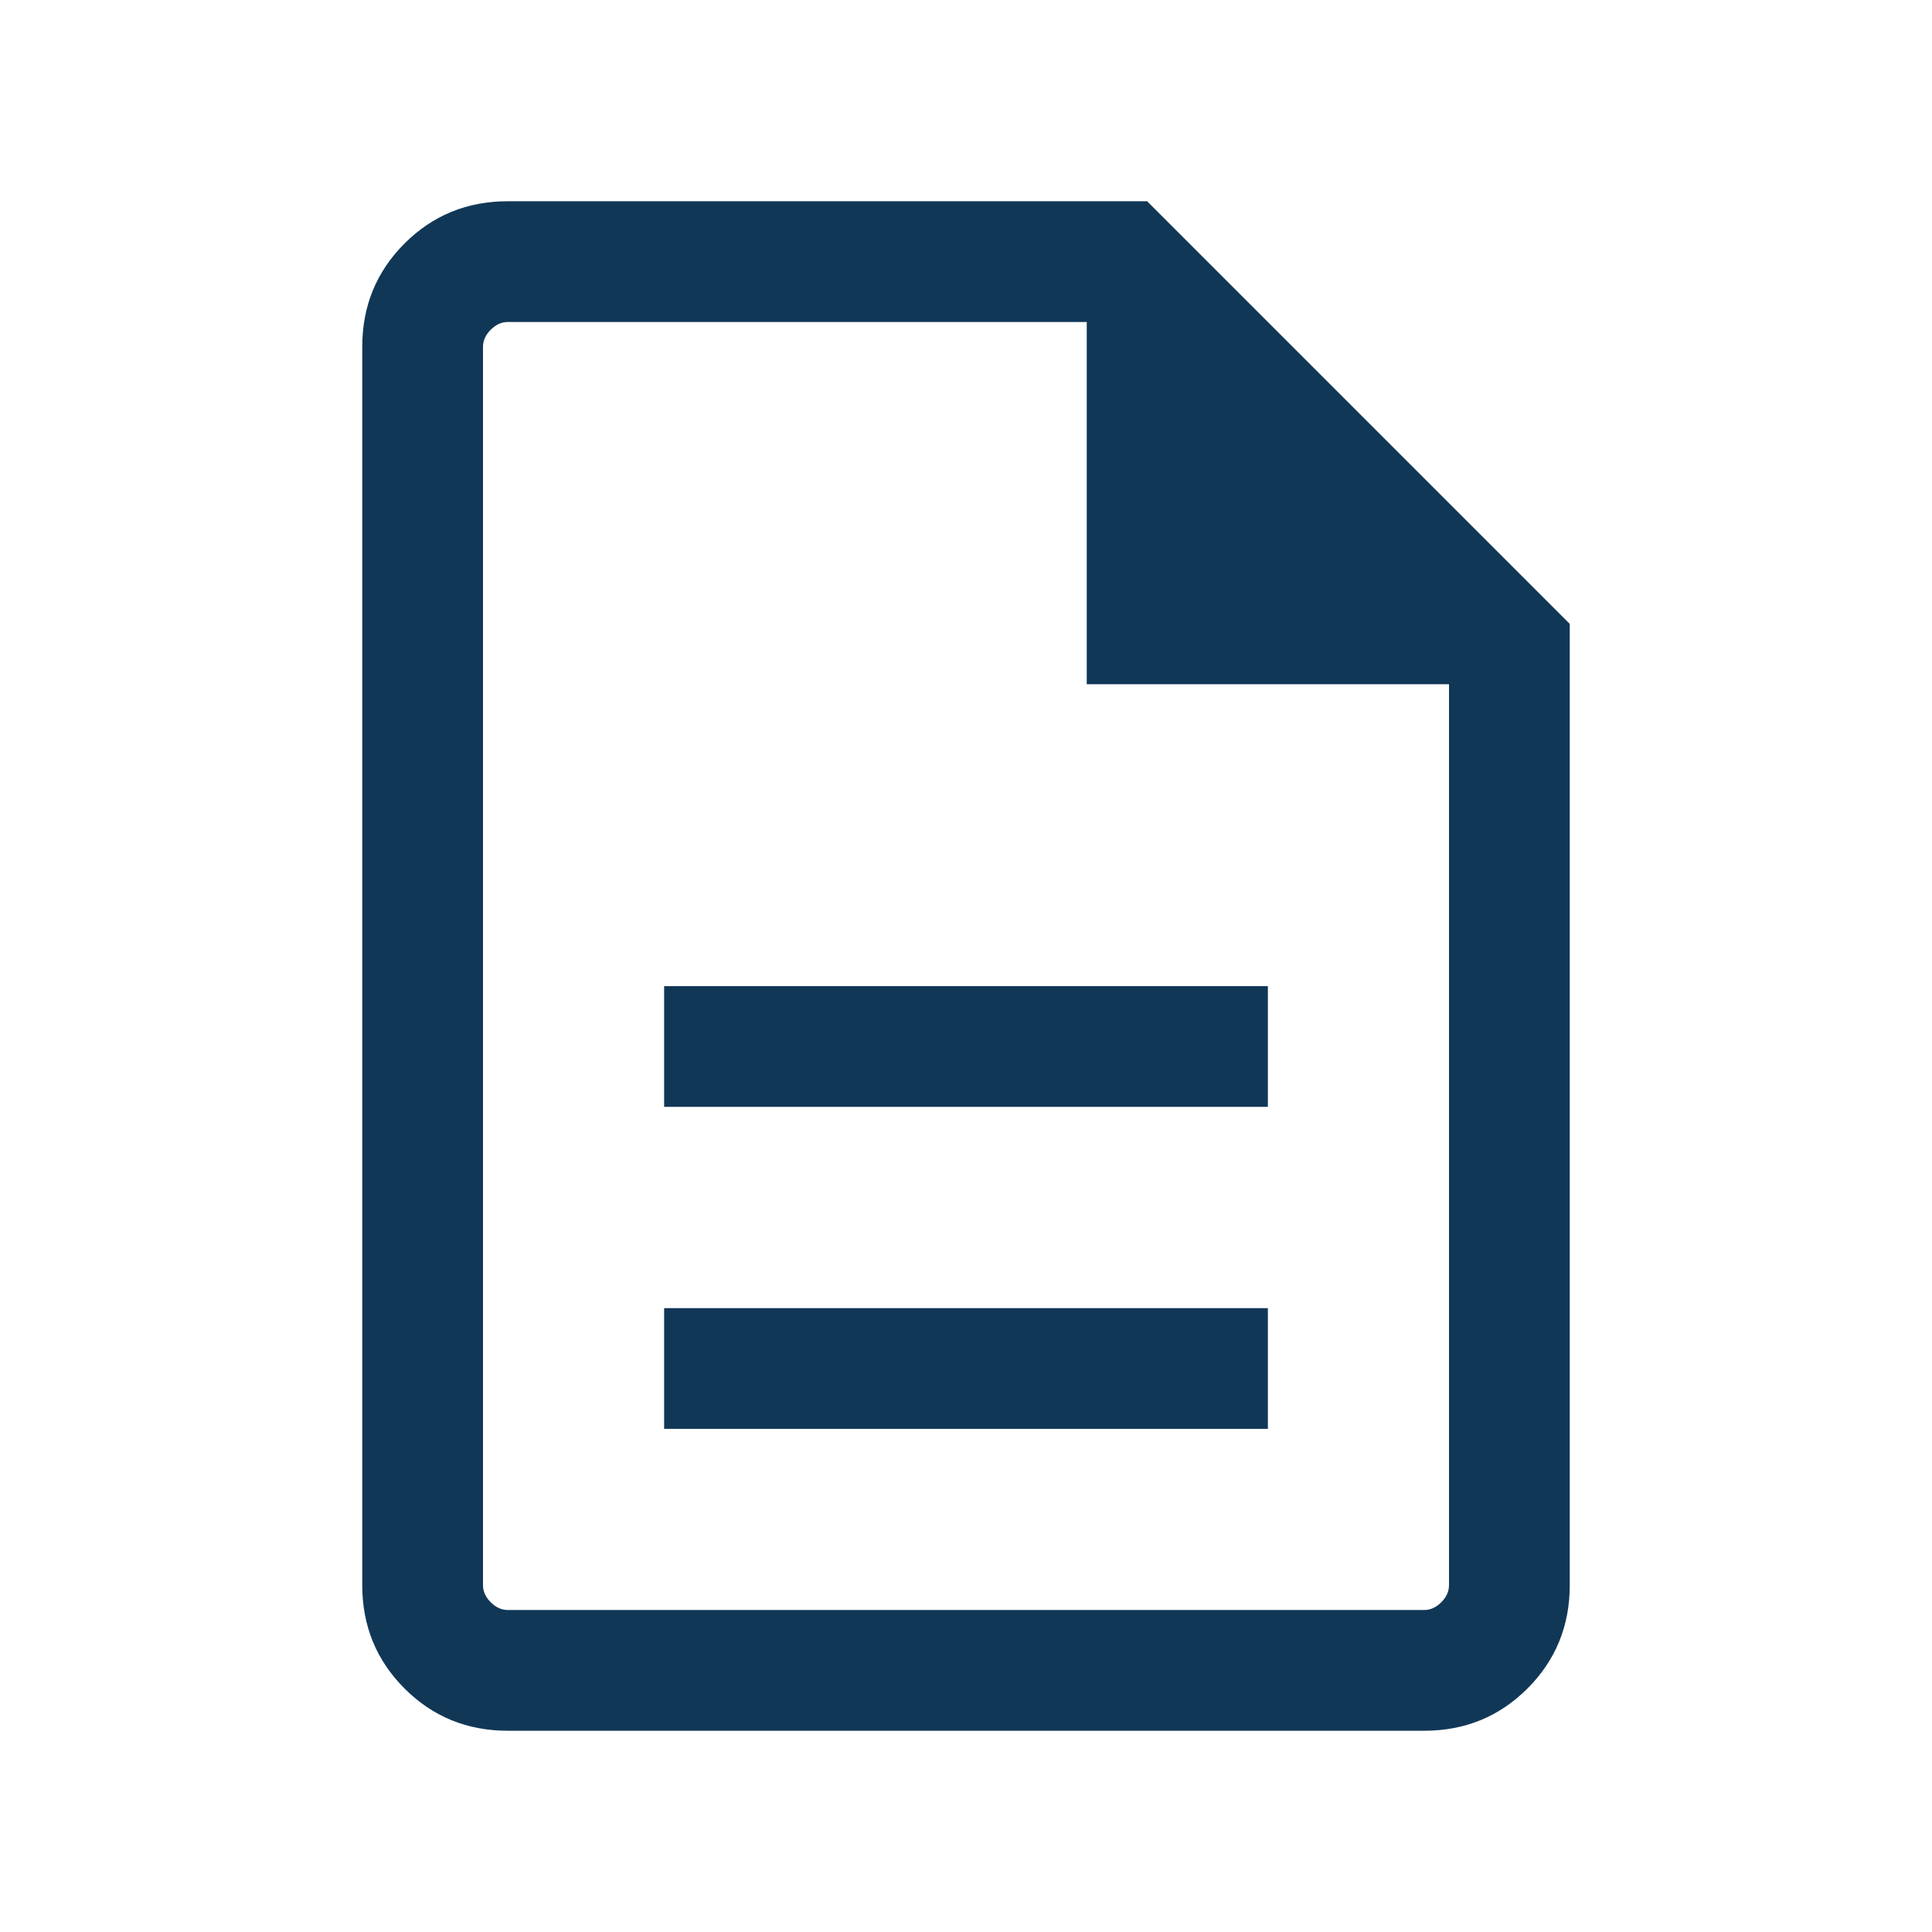
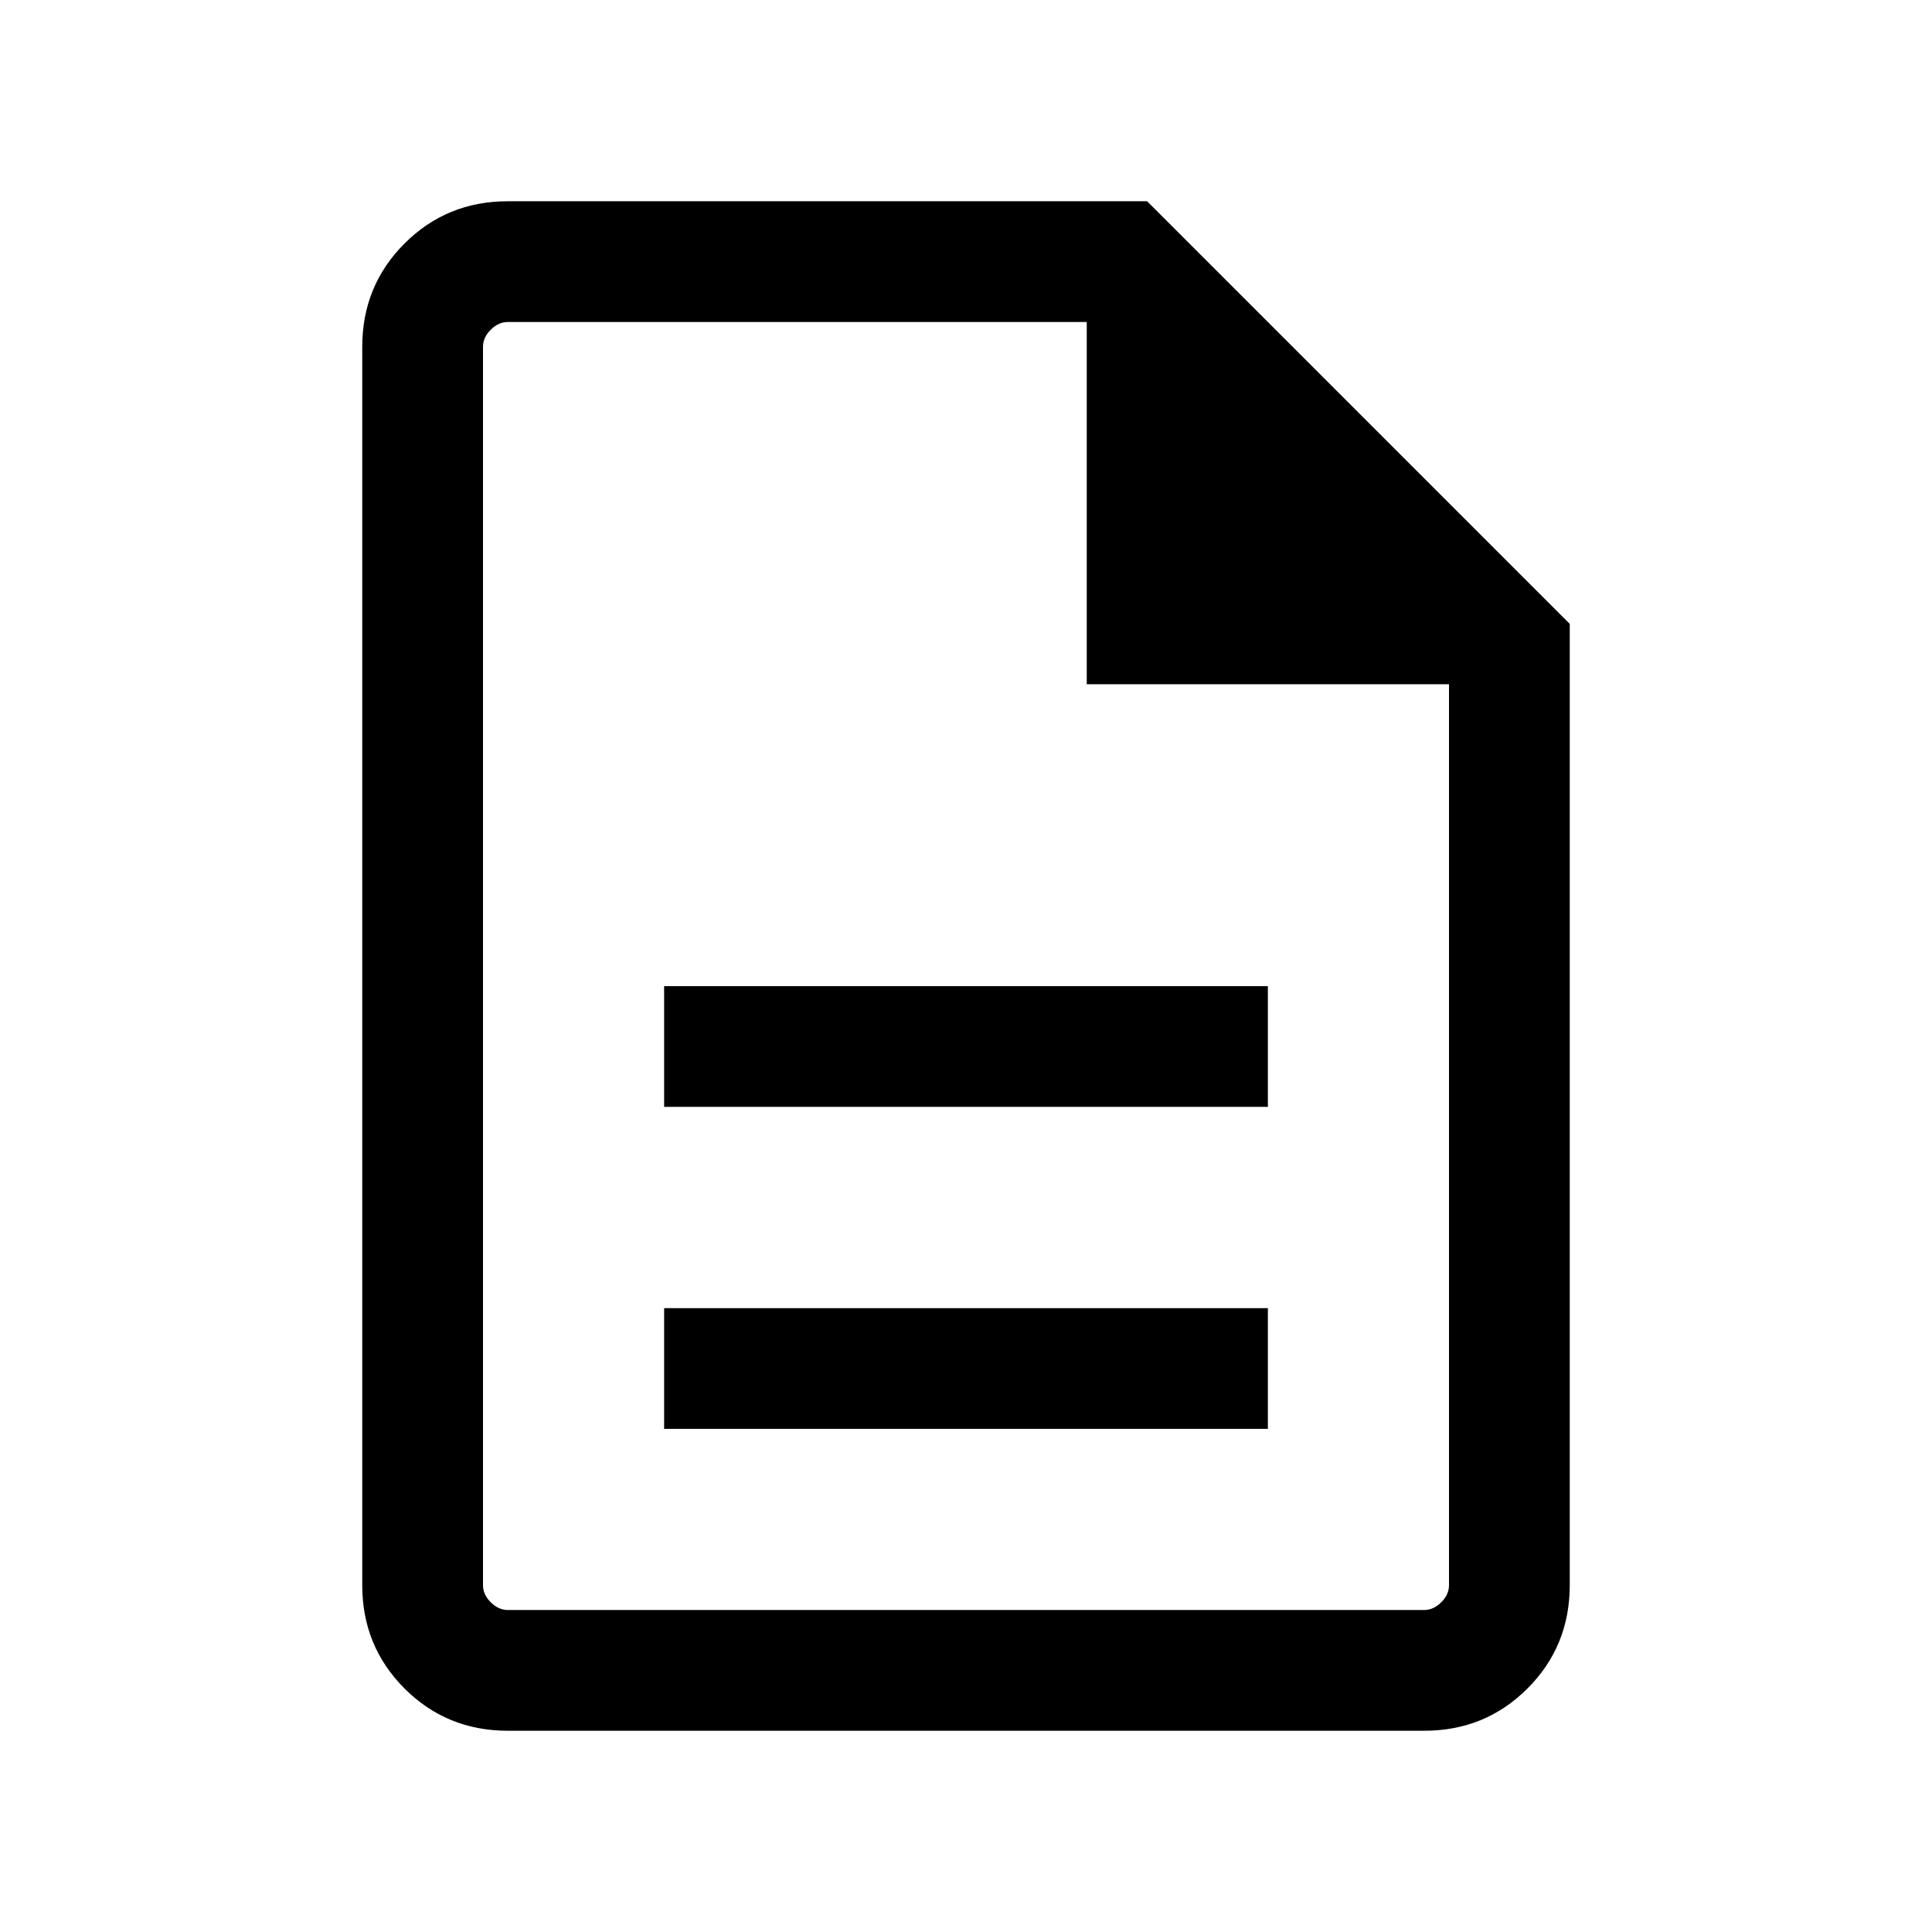
<svg xmlns="http://www.w3.org/2000/svg" width="24" height="24" viewBox="0 0 24 24" fill="none">
  <mask id="mask0_104_2929" style="mask-type:alpha" maskUnits="userSpaceOnUse" x="0" y="0" width="24" height="24">
    <rect width="24" height="24" fill="#D9D9D9" />
  </mask>
  <g mask="url(#mask0_104_2929)">
-     <path d="M8.25 17.75H15.75V16.25H8.25V17.75ZM8.25 13.75H15.75V12.25H8.25V13.75ZM6.308 21.5C5.803 21.5 5.375 21.325 5.025 20.975C4.675 20.625 4.5 20.197 4.5 19.692V4.308C4.5 3.803 4.675 3.375 5.025 3.025C5.375 2.675 5.803 2.5 6.308 2.5H14.25L19.5 7.75V19.692C19.5 20.197 19.325 20.625 18.975 20.975C18.625 21.325 18.197 21.5 17.692 21.5H6.308ZM13.5 8.5V4H6.308C6.231 4 6.16 4.032 6.096 4.096C6.032 4.16 6 4.231 6 4.308V19.692C6 19.769 6.032 19.84 6.096 19.904C6.16 19.968 6.231 20 6.308 20H17.692C17.769 20 17.84 19.968 17.904 19.904C17.968 19.84 18 19.769 18 19.692V8.5H13.5Z" fill="#113757" />
+     <path d="M8.25 17.75H15.75V16.25H8.25V17.75ZM8.25 13.75H15.75V12.25H8.25V13.75ZM6.308 21.5C5.803 21.5 5.375 21.325 5.025 20.975C4.675 20.625 4.5 20.197 4.5 19.692V4.308C4.5 3.803 4.675 3.375 5.025 3.025C5.375 2.675 5.803 2.5 6.308 2.5H14.25L19.5 7.75V19.692C19.5 20.197 19.325 20.625 18.975 20.975C18.625 21.325 18.197 21.5 17.692 21.5H6.308ZM13.5 8.5V4H6.308C6.231 4 6.16 4.032 6.096 4.096C6.032 4.16 6 4.231 6 4.308V19.692C6 19.769 6.032 19.84 6.096 19.904C6.16 19.968 6.231 20 6.308 20H17.692C17.769 20 17.84 19.968 17.904 19.904C17.968 19.84 18 19.769 18 19.692V8.5H13.5Z" fill="#000000" />
  </g>
</svg>
